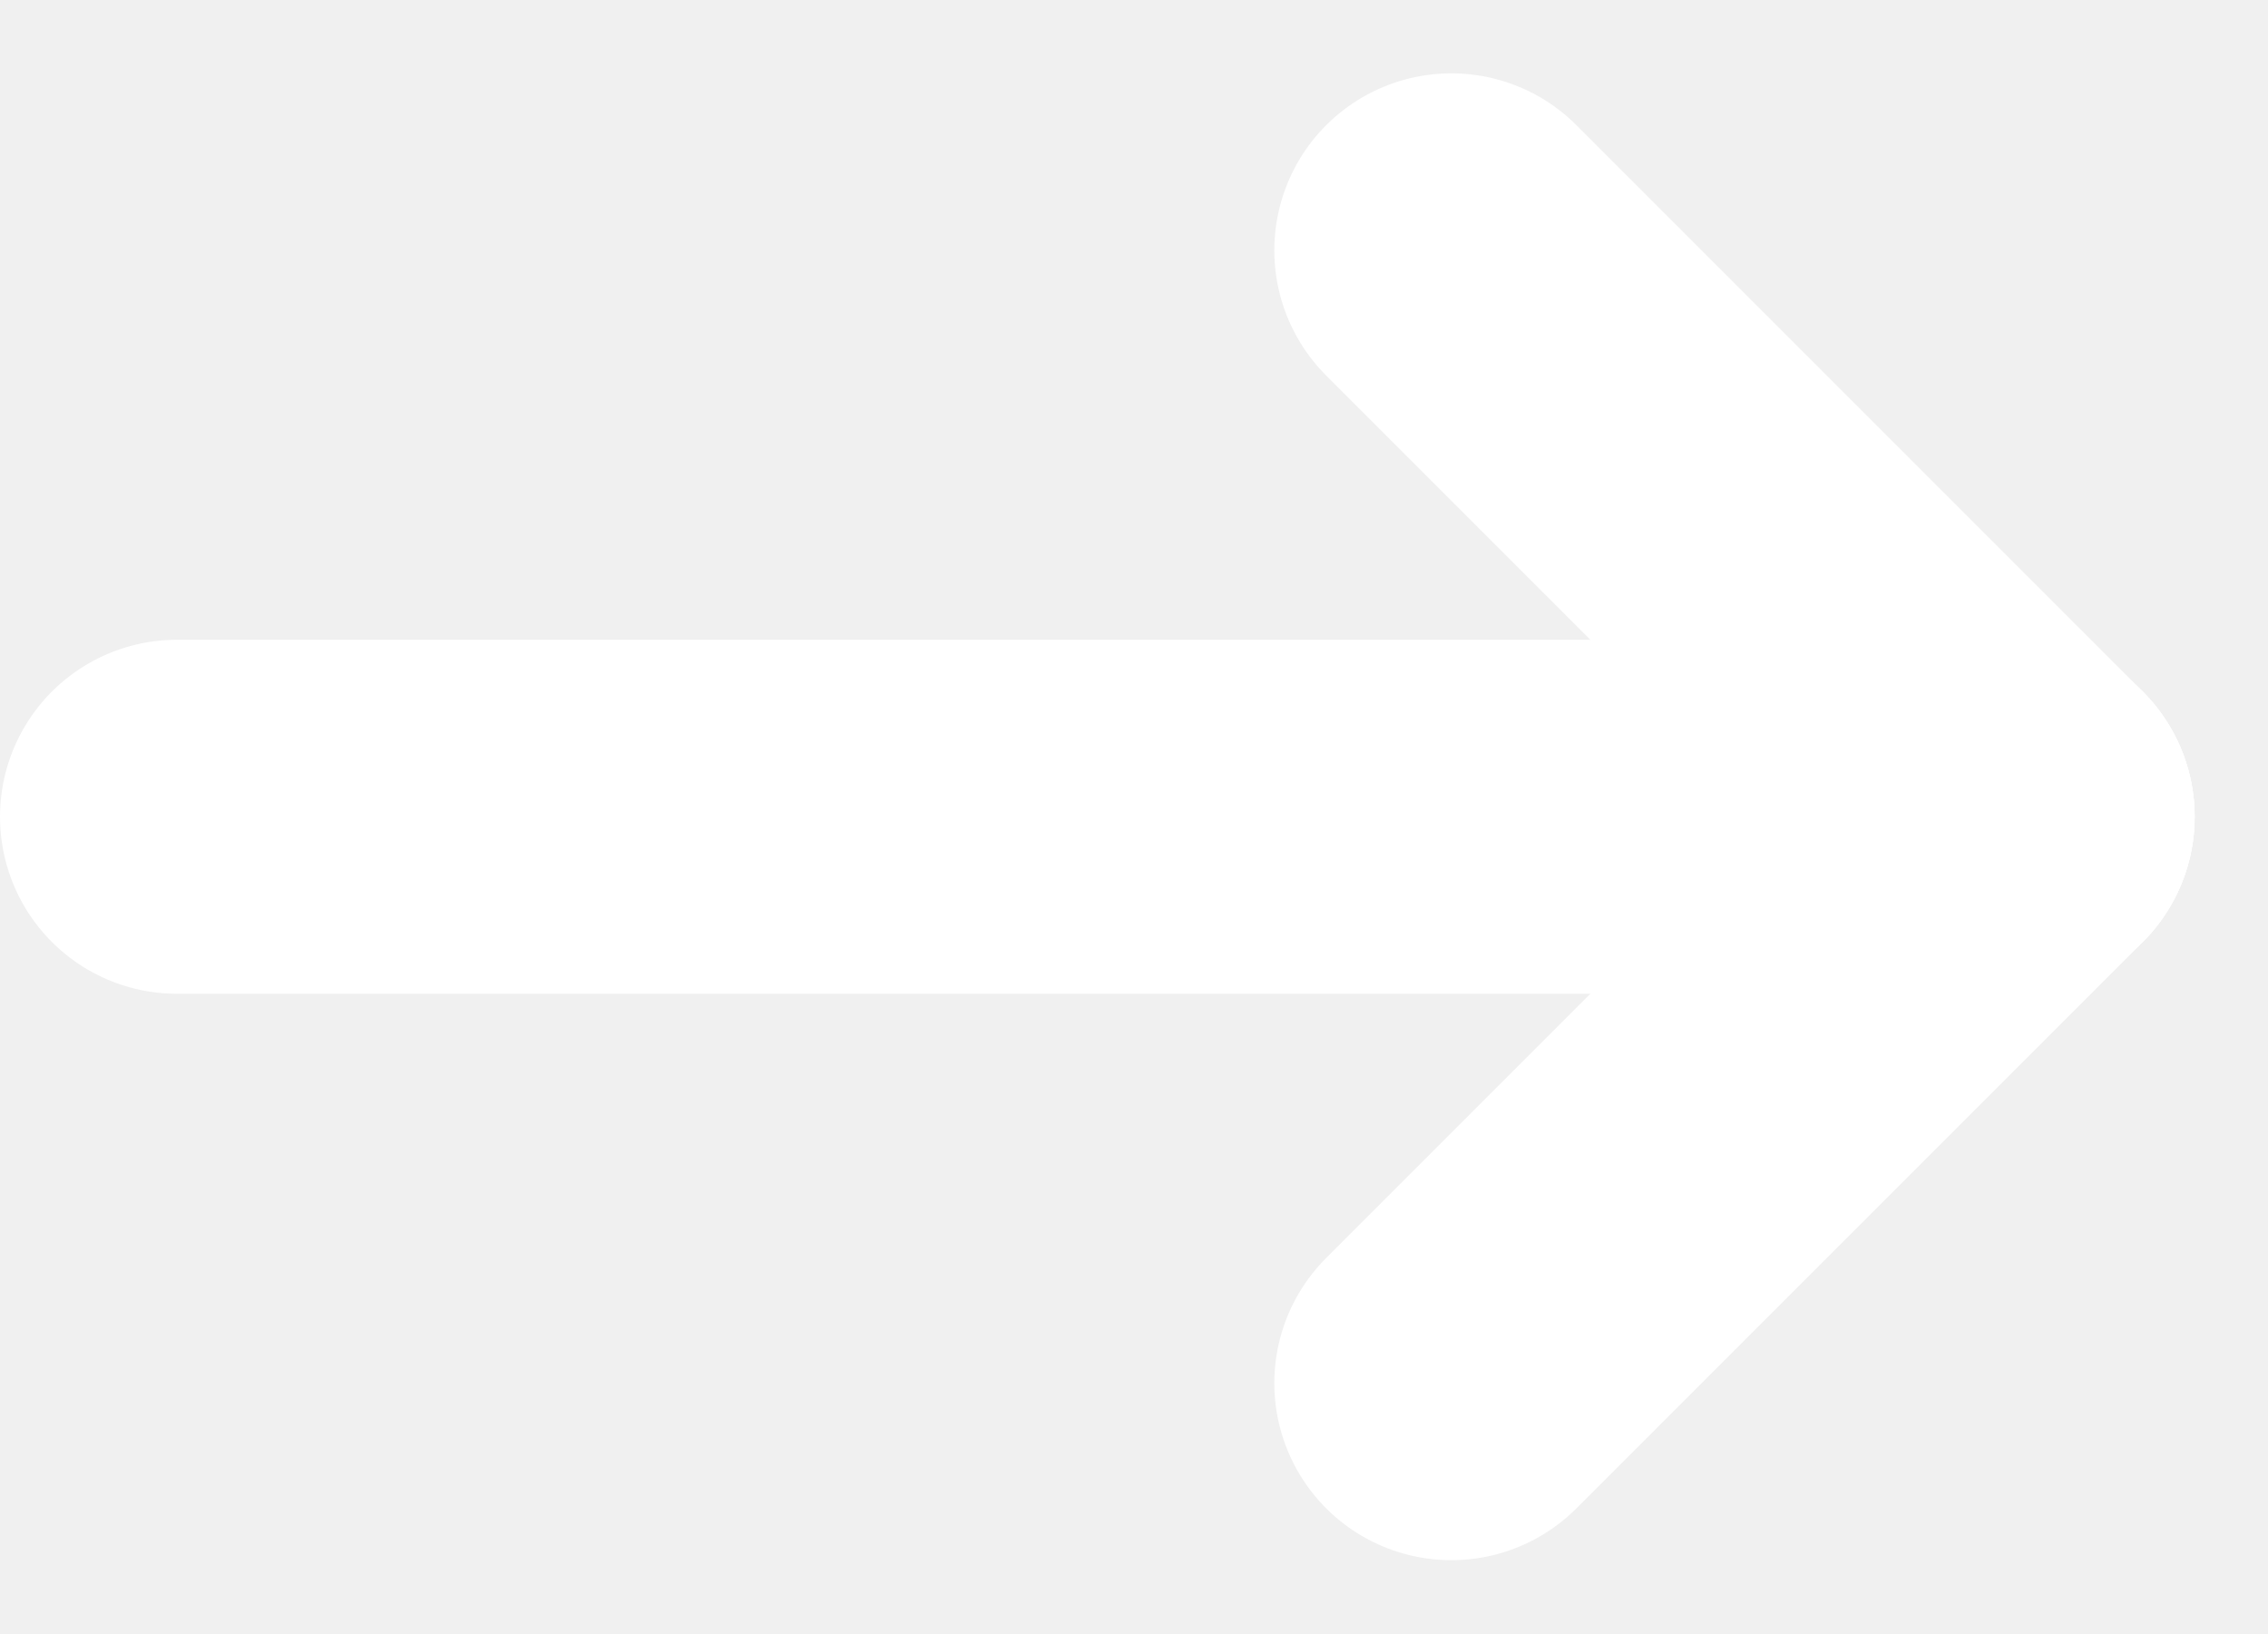
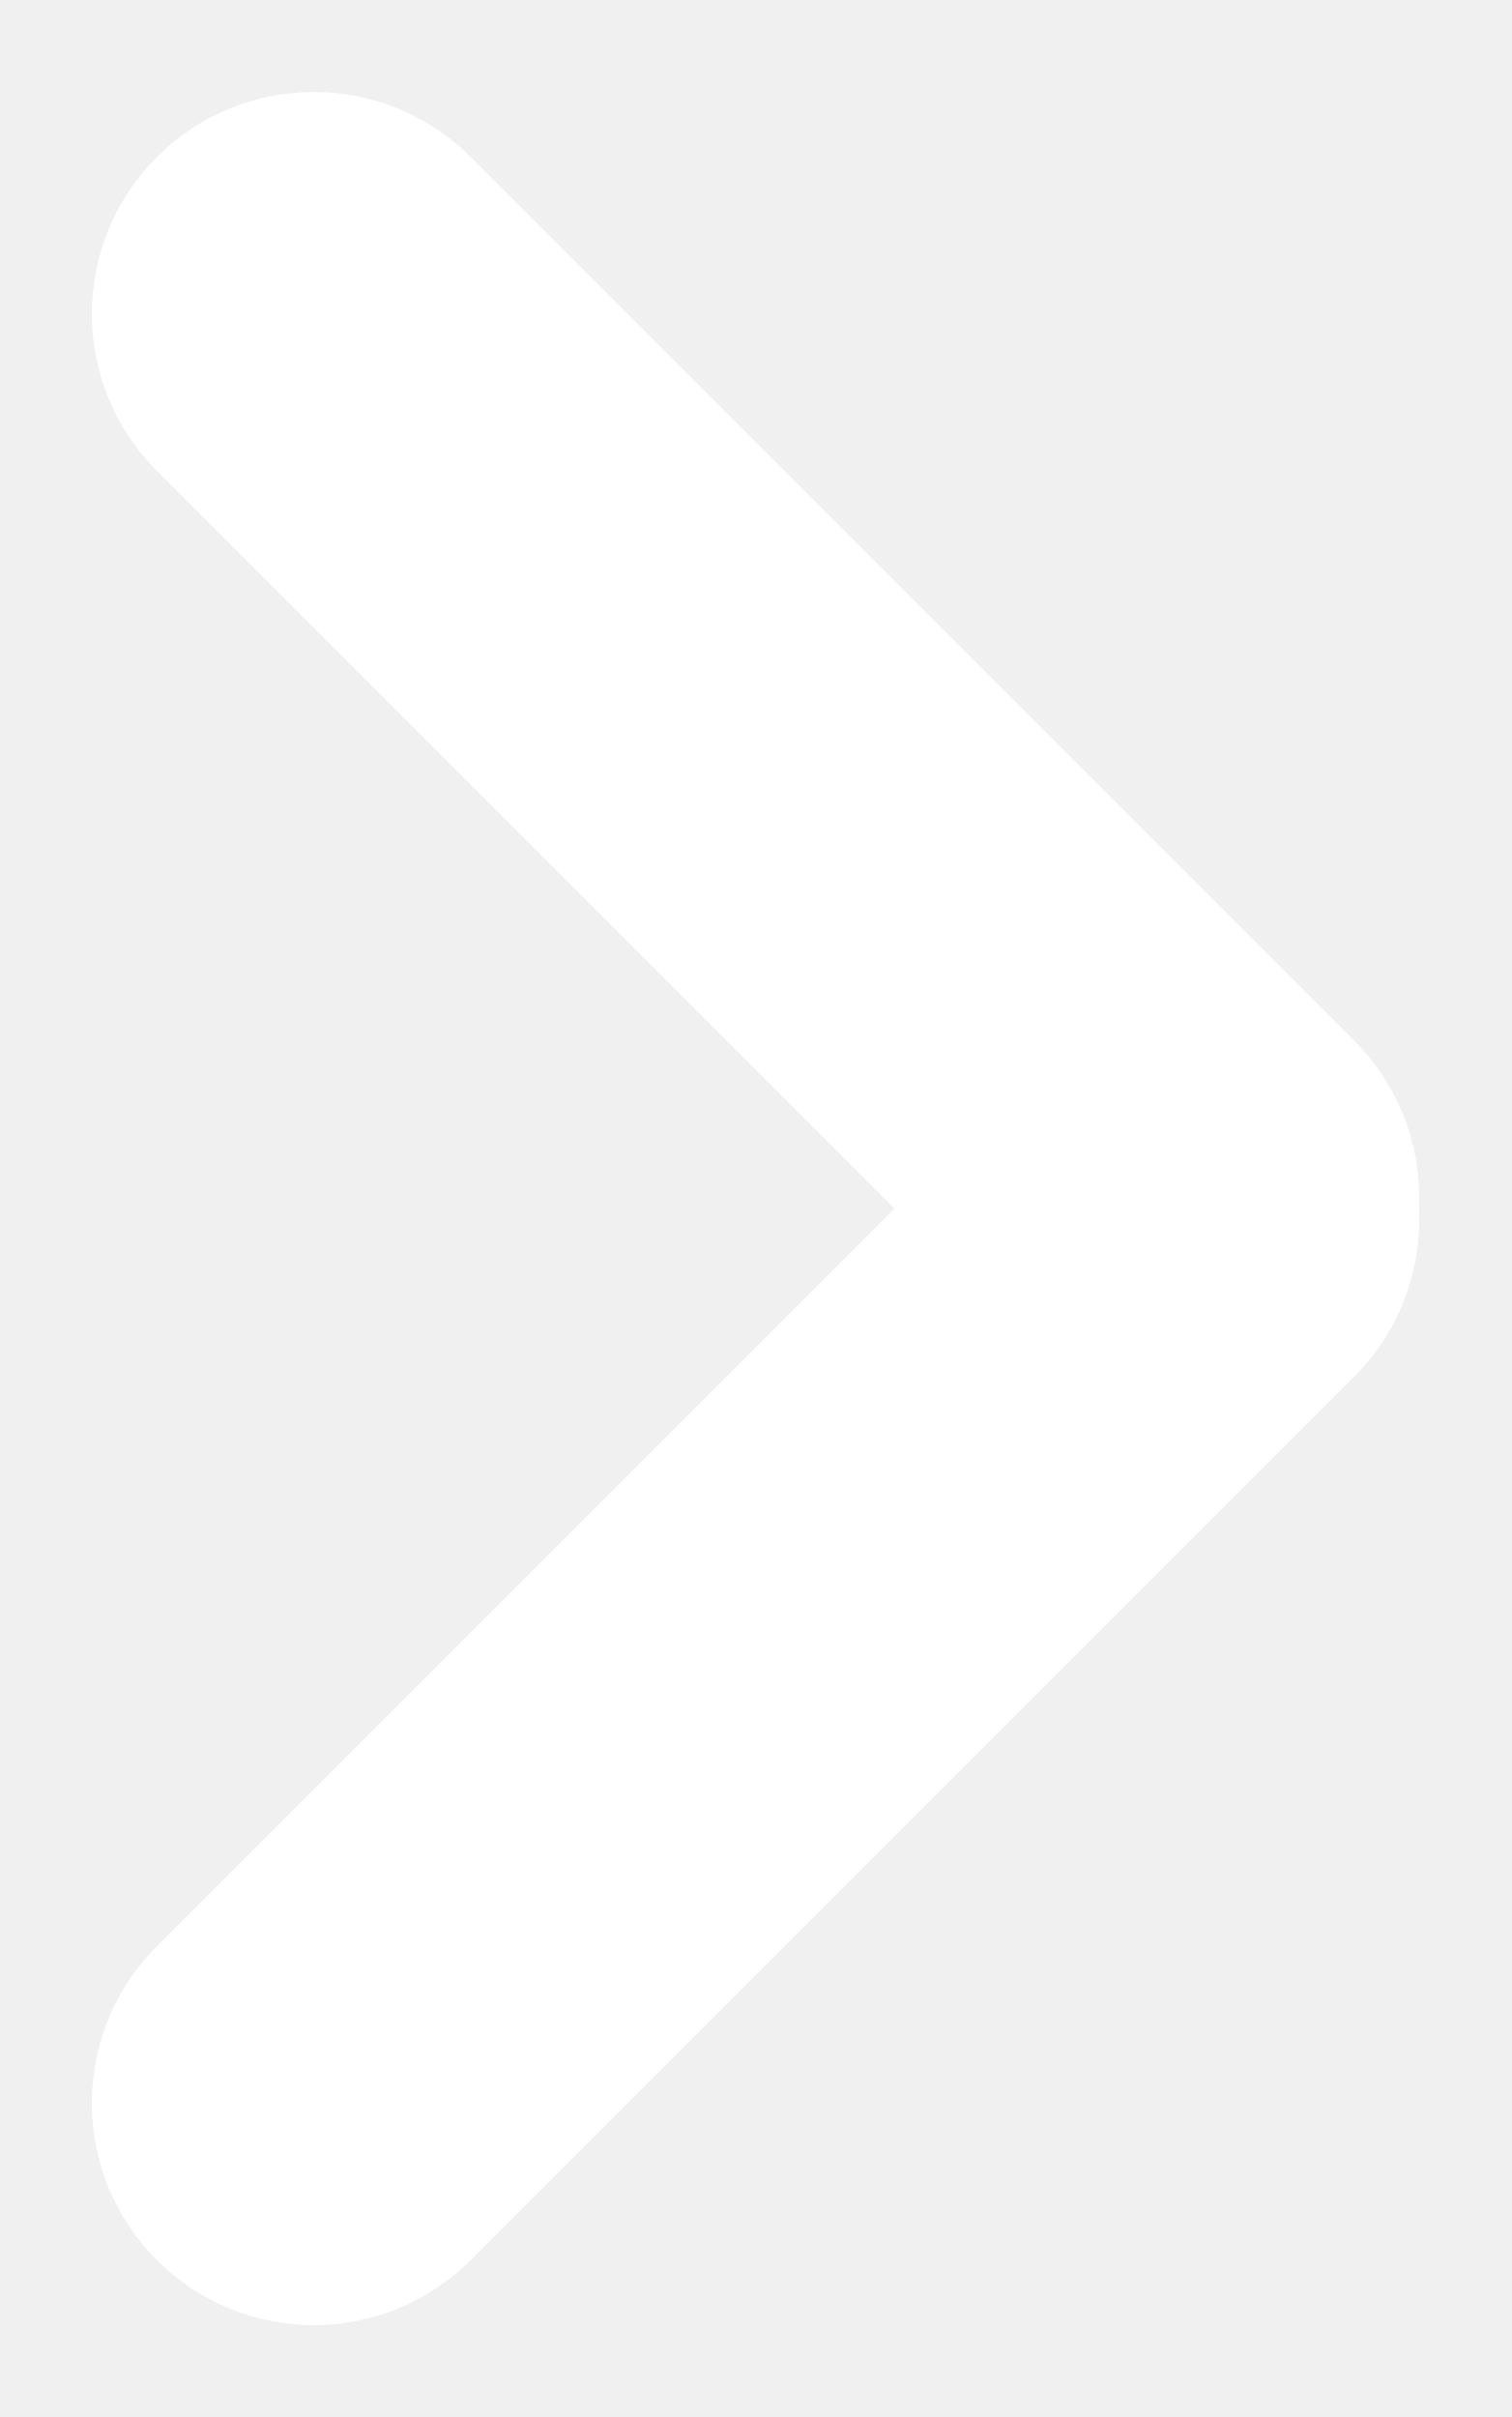
- <svg xmlns="http://www.w3.org/2000/svg" width="32.036" height="23.071" viewBox="0 0 32.036 23.071">
-   <defs>
-     <style>.a{fill:none;stroke:#fff;stroke-linecap:round;stroke-width:5px;}</style>
-   </defs>
-   <g transform="translate(2.5 3.536)">
-     <line class="a" x2="26" transform="translate(0 8)" />
-     <line class="a" x1="8" y1="8" transform="translate(18)" />
-     <line class="a" y1="8" x2="8" transform="translate(18 8)" />
+ <svg xmlns="http://www.w3.org/2000/svg" width="10.215" height="16.338" viewBox="0 0 10.215 16.338">
+   <g transform="translate(2.121 14.217) rotate(-90)">
+     <line x2="5.973" y2="5.973" transform="translate(0 0)" fill="none" stroke="#fff" stroke-linecap="round" stroke-width="3" />
+     <line x1="5.973" y2="5.973" transform="translate(6.122 0)" fill="none" stroke="#fff" stroke-linecap="round" stroke-width="3" />
  </g>
</svg>
